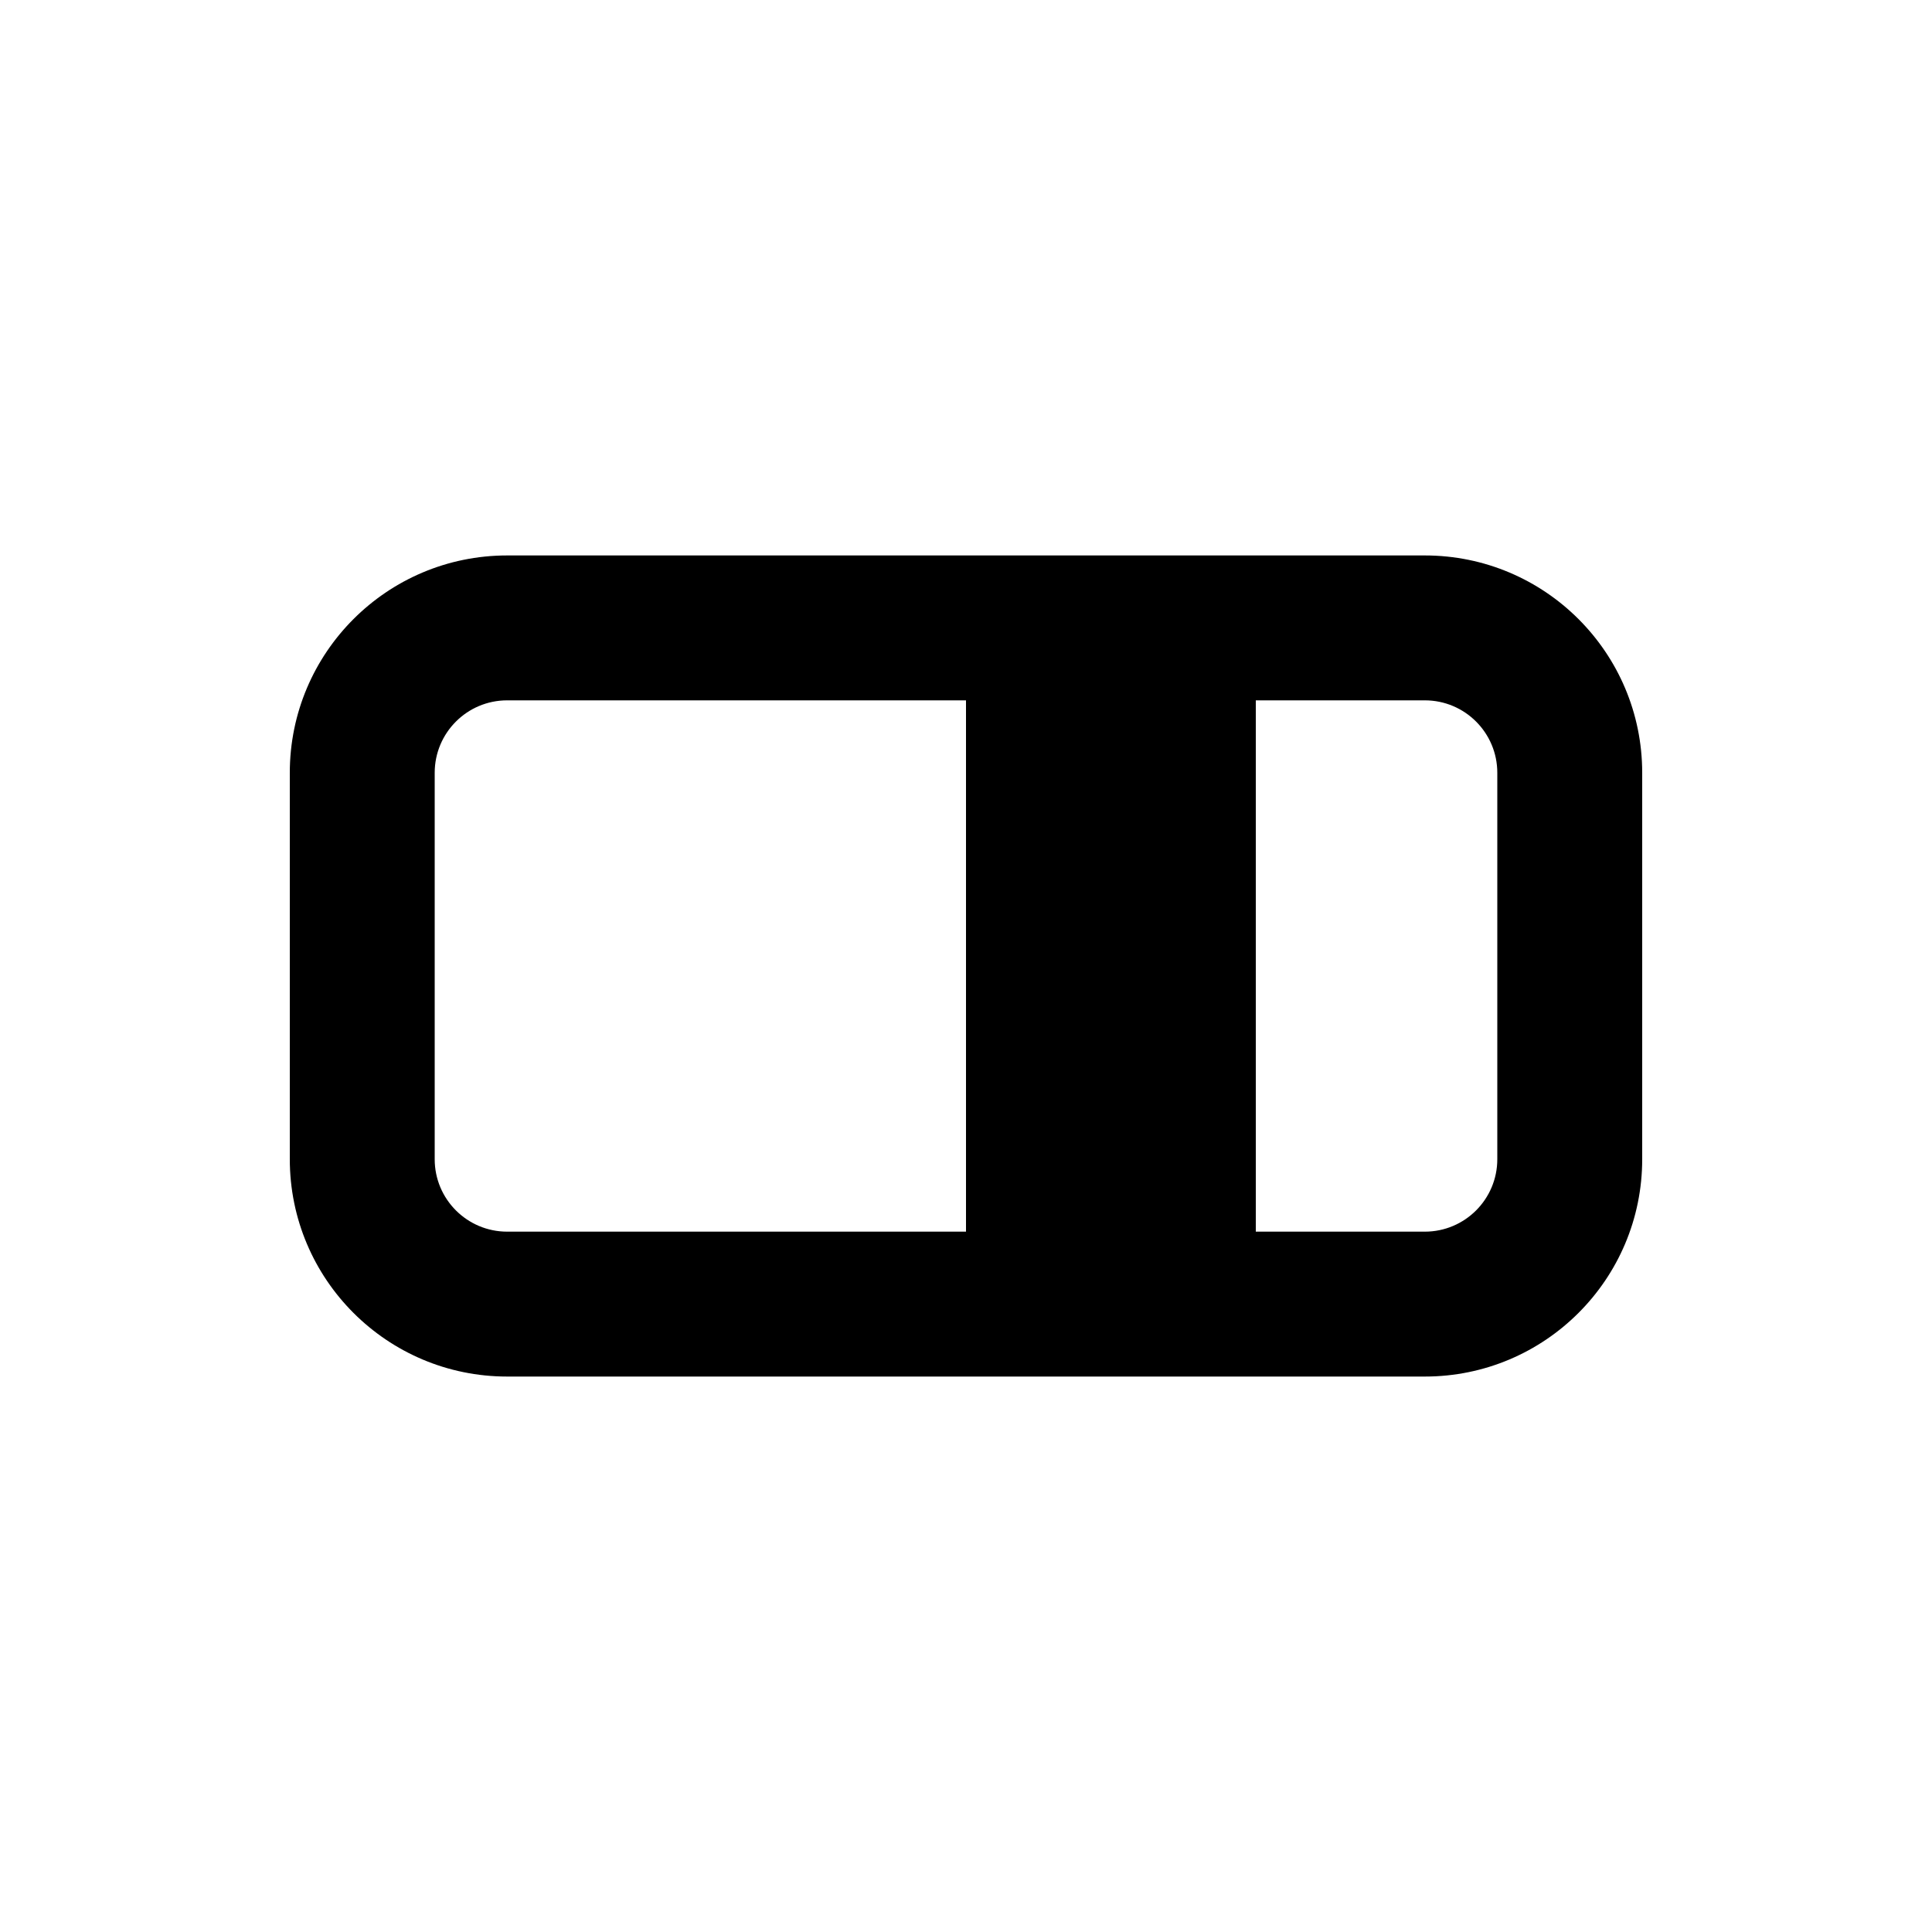
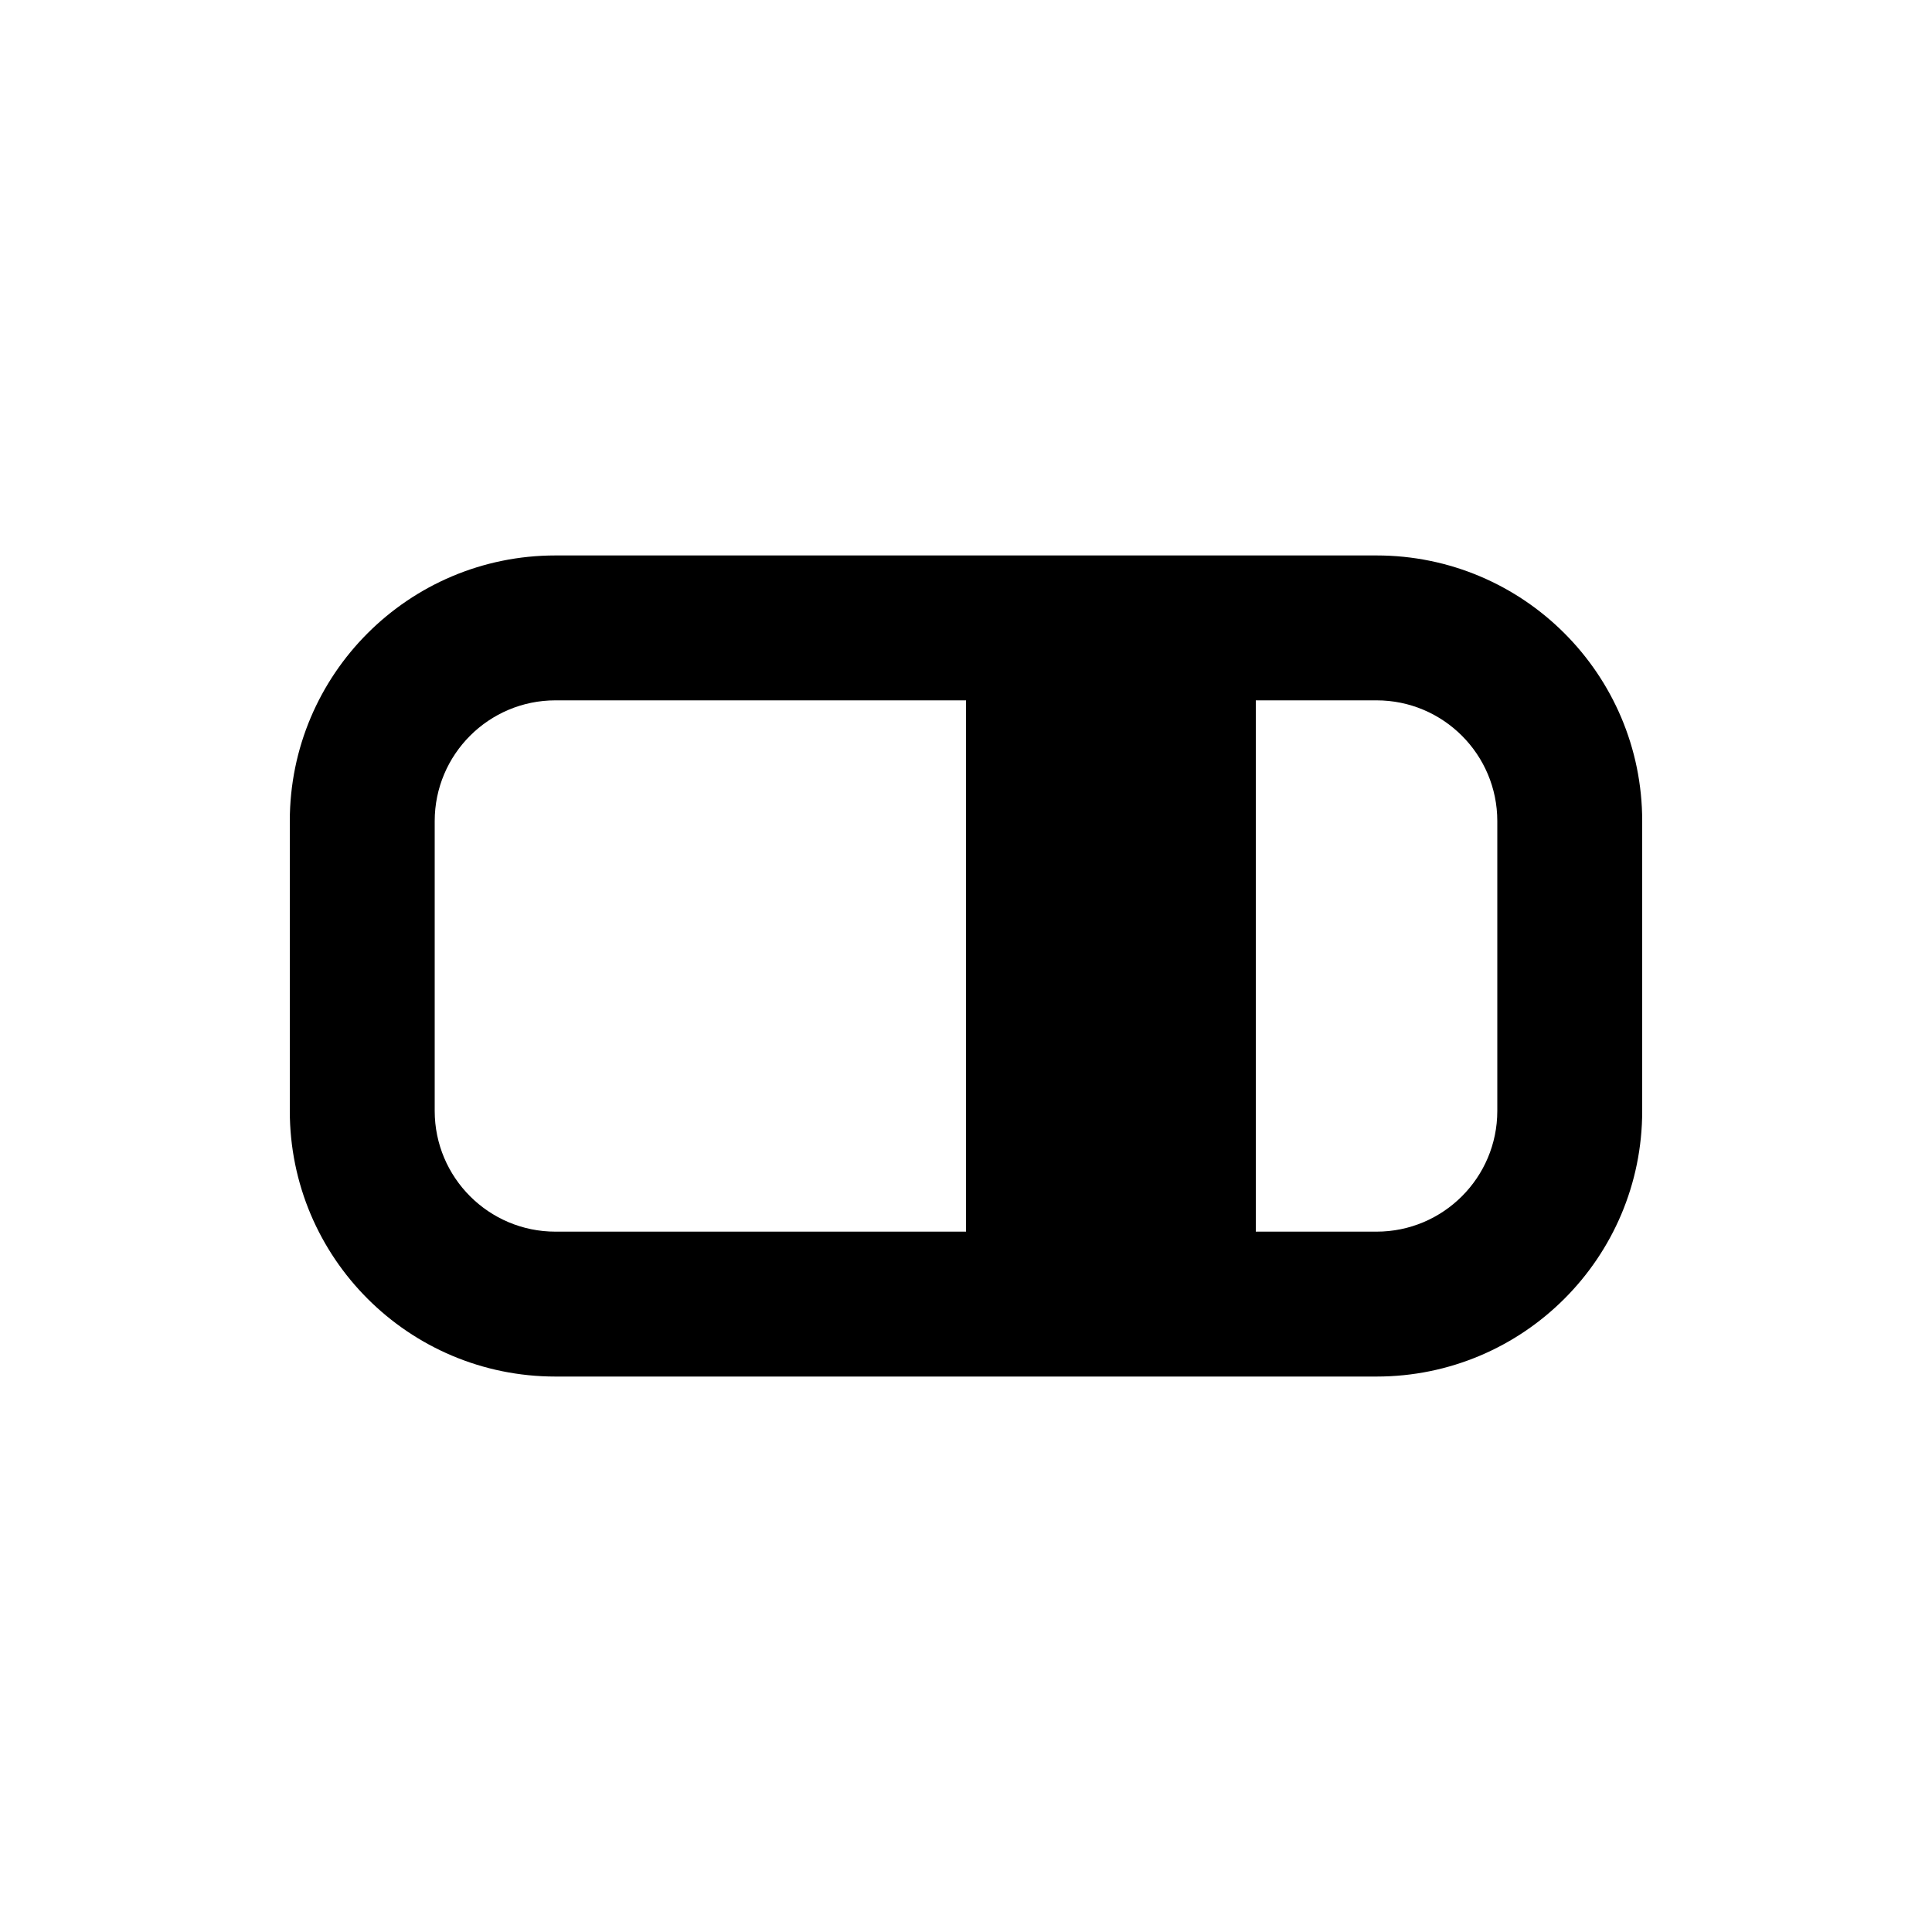
<svg xmlns="http://www.w3.org/2000/svg" viewBox="0 0 20 20">
-   <path fill-rule="evenodd" d="M5.25 5.75a2.25 2.25 0 0 0-2.25 2.25v4a2.25 2.25 0 0 0 2.25 2.25h9.5a2.25 2.25 0 0 0 2.25-2.25v-4a2.25 2.25 0 0 0-2.25-2.25h-9.5Zm-.75 2.25a.75.75 0 0 1 .75-.75h4.75v5.5h-4.75a.75.75 0 0 1-.75-.75v-4Zm8.5 4.75h1.75a.75.75 0 0 0 .75-.75v-4a.75.75 0 0 0-.75-.75h-1.75v5.5Z" />
+   <path fill-rule="evenodd" d="M5.75 5.75c-1.519 0-2.75 1.231-2.75 2.75v3c0 1.519 1.231 2.75 2.75 2.75h8.5c1.519 0 2.75-1.231 2.75-2.75v-3c0-1.519-1.231-2.75-2.75-2.75h-8.5Zm-1.25 2.75c0-.69.56-1.25 1.25-1.25h4.25v5.5h-4.25c-.69 0-1.25-.56-1.25-1.25v-3Zm8.5 4.25h1.25c.69 0 1.25-.56 1.25-1.25v-3c0-.69-.56-1.25-1.25-1.25h-1.25v5.5Z" />
</svg>
